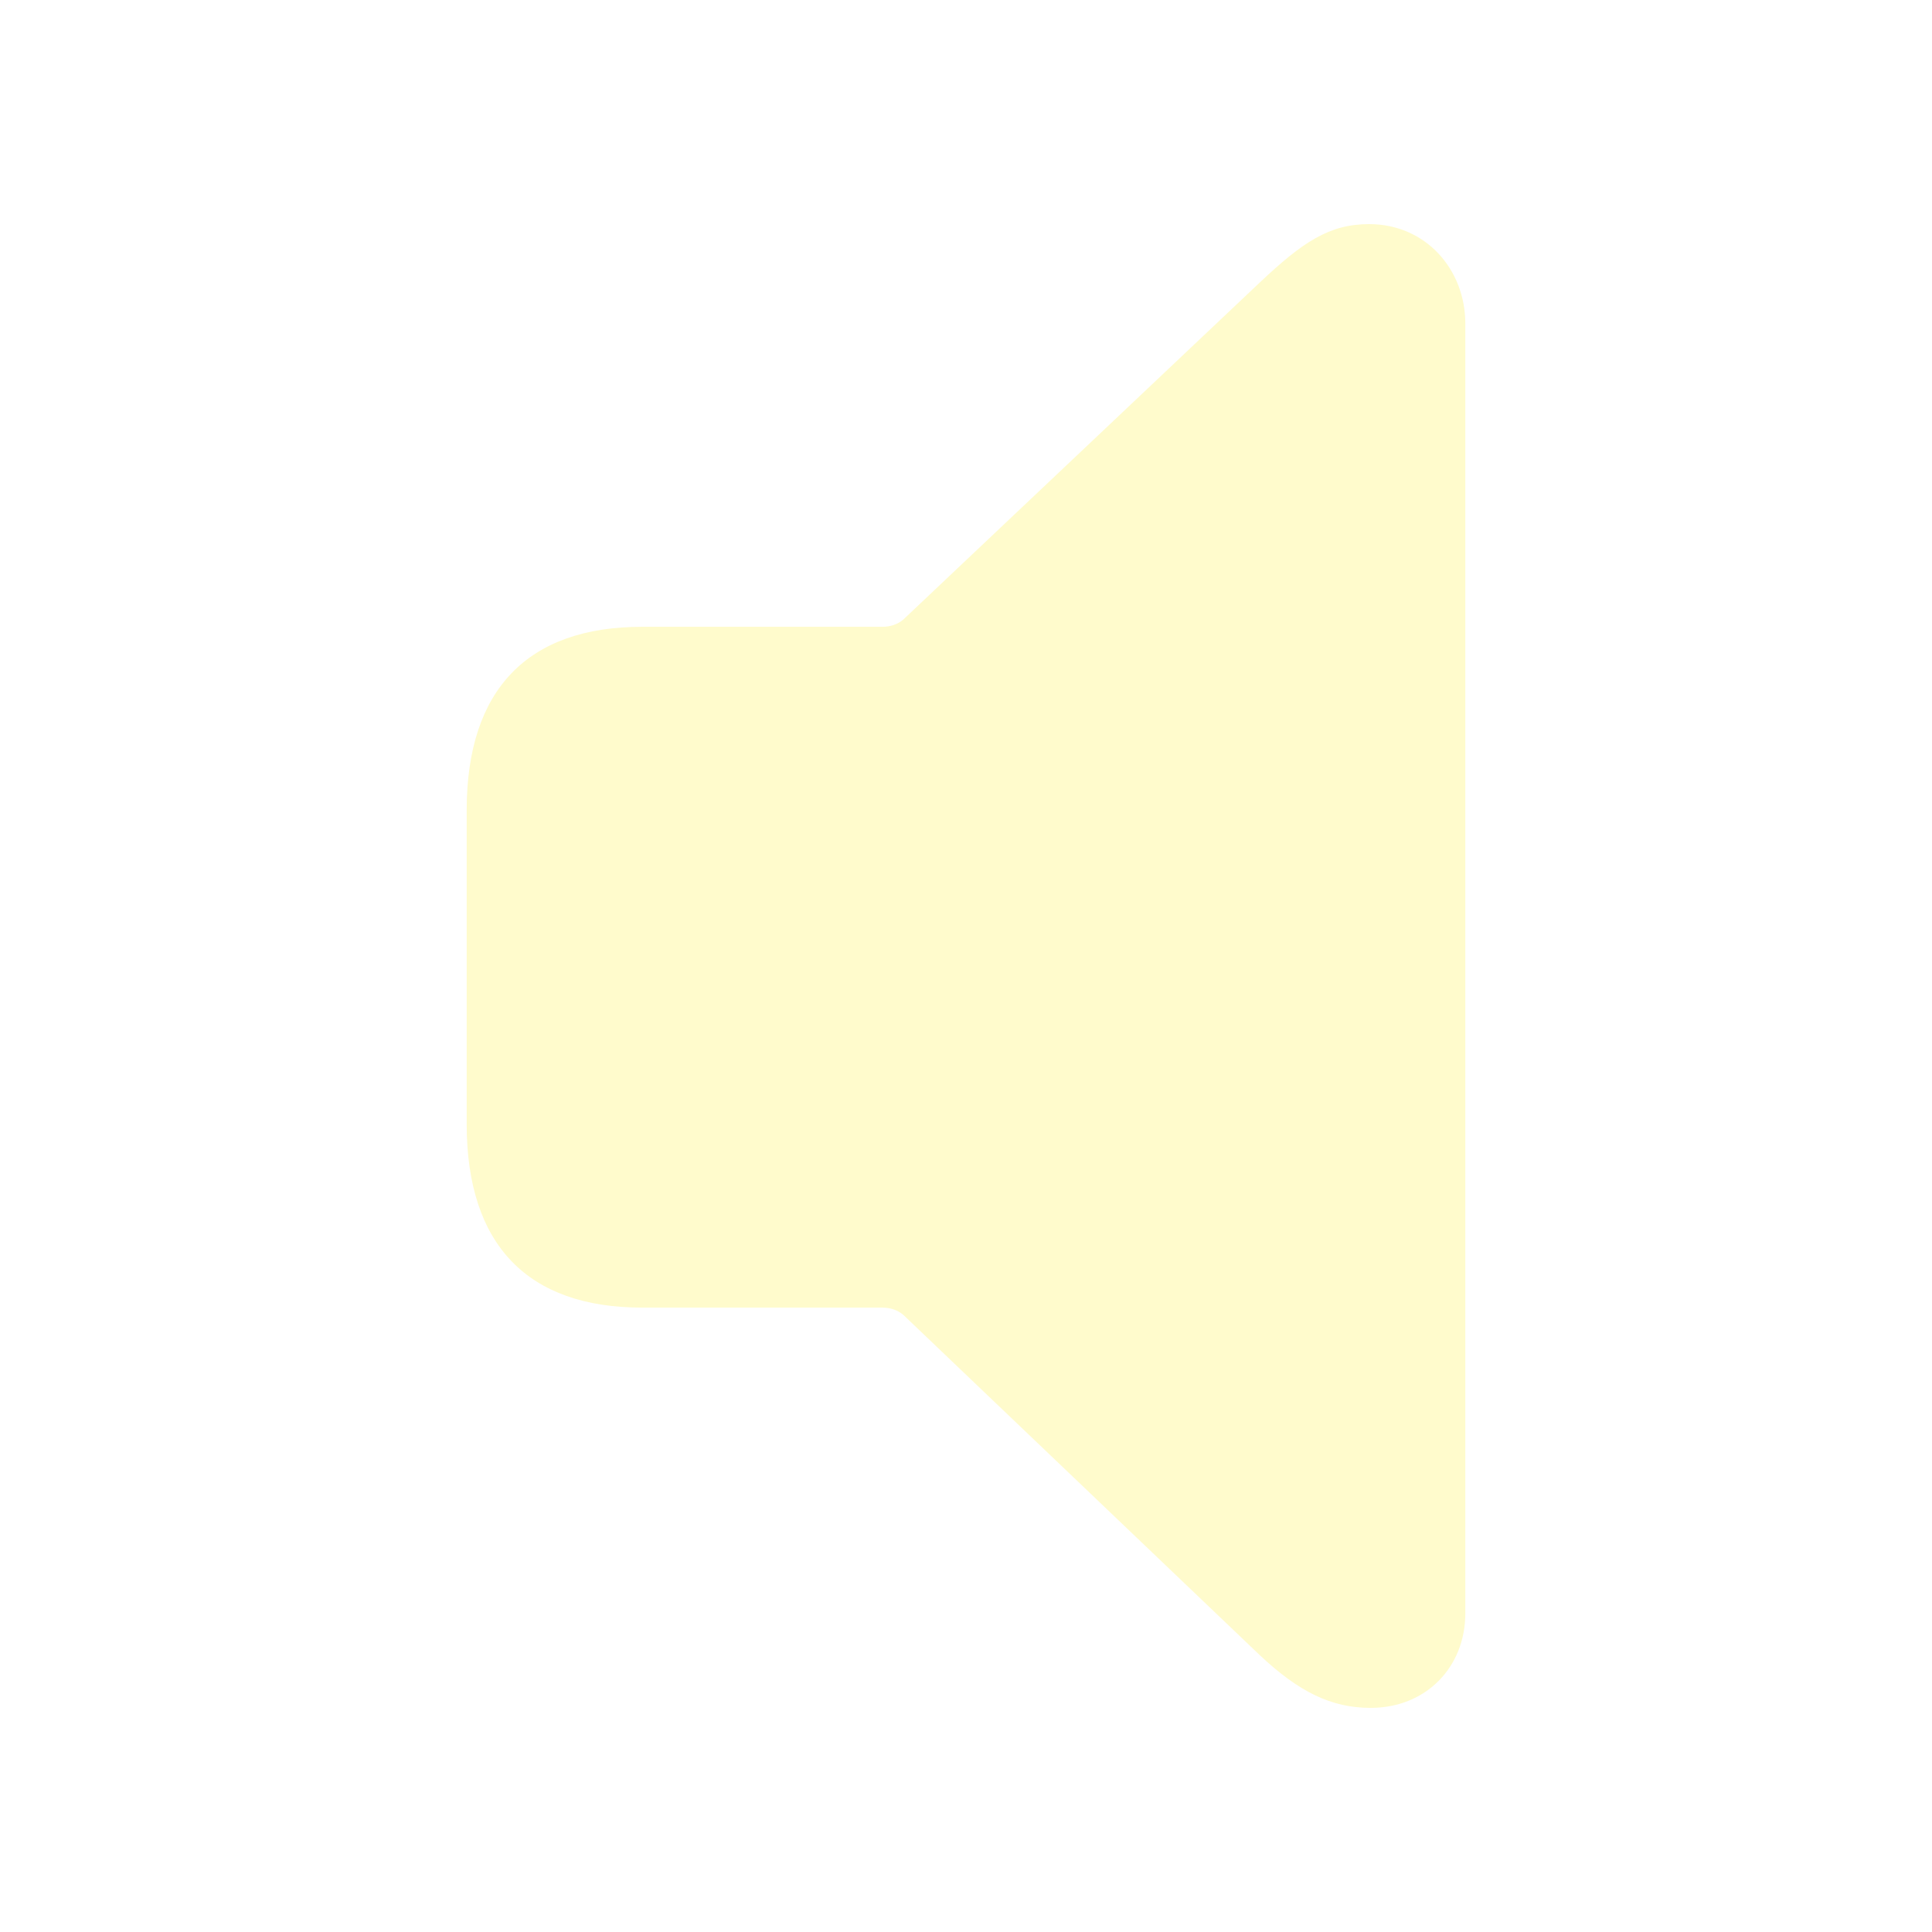
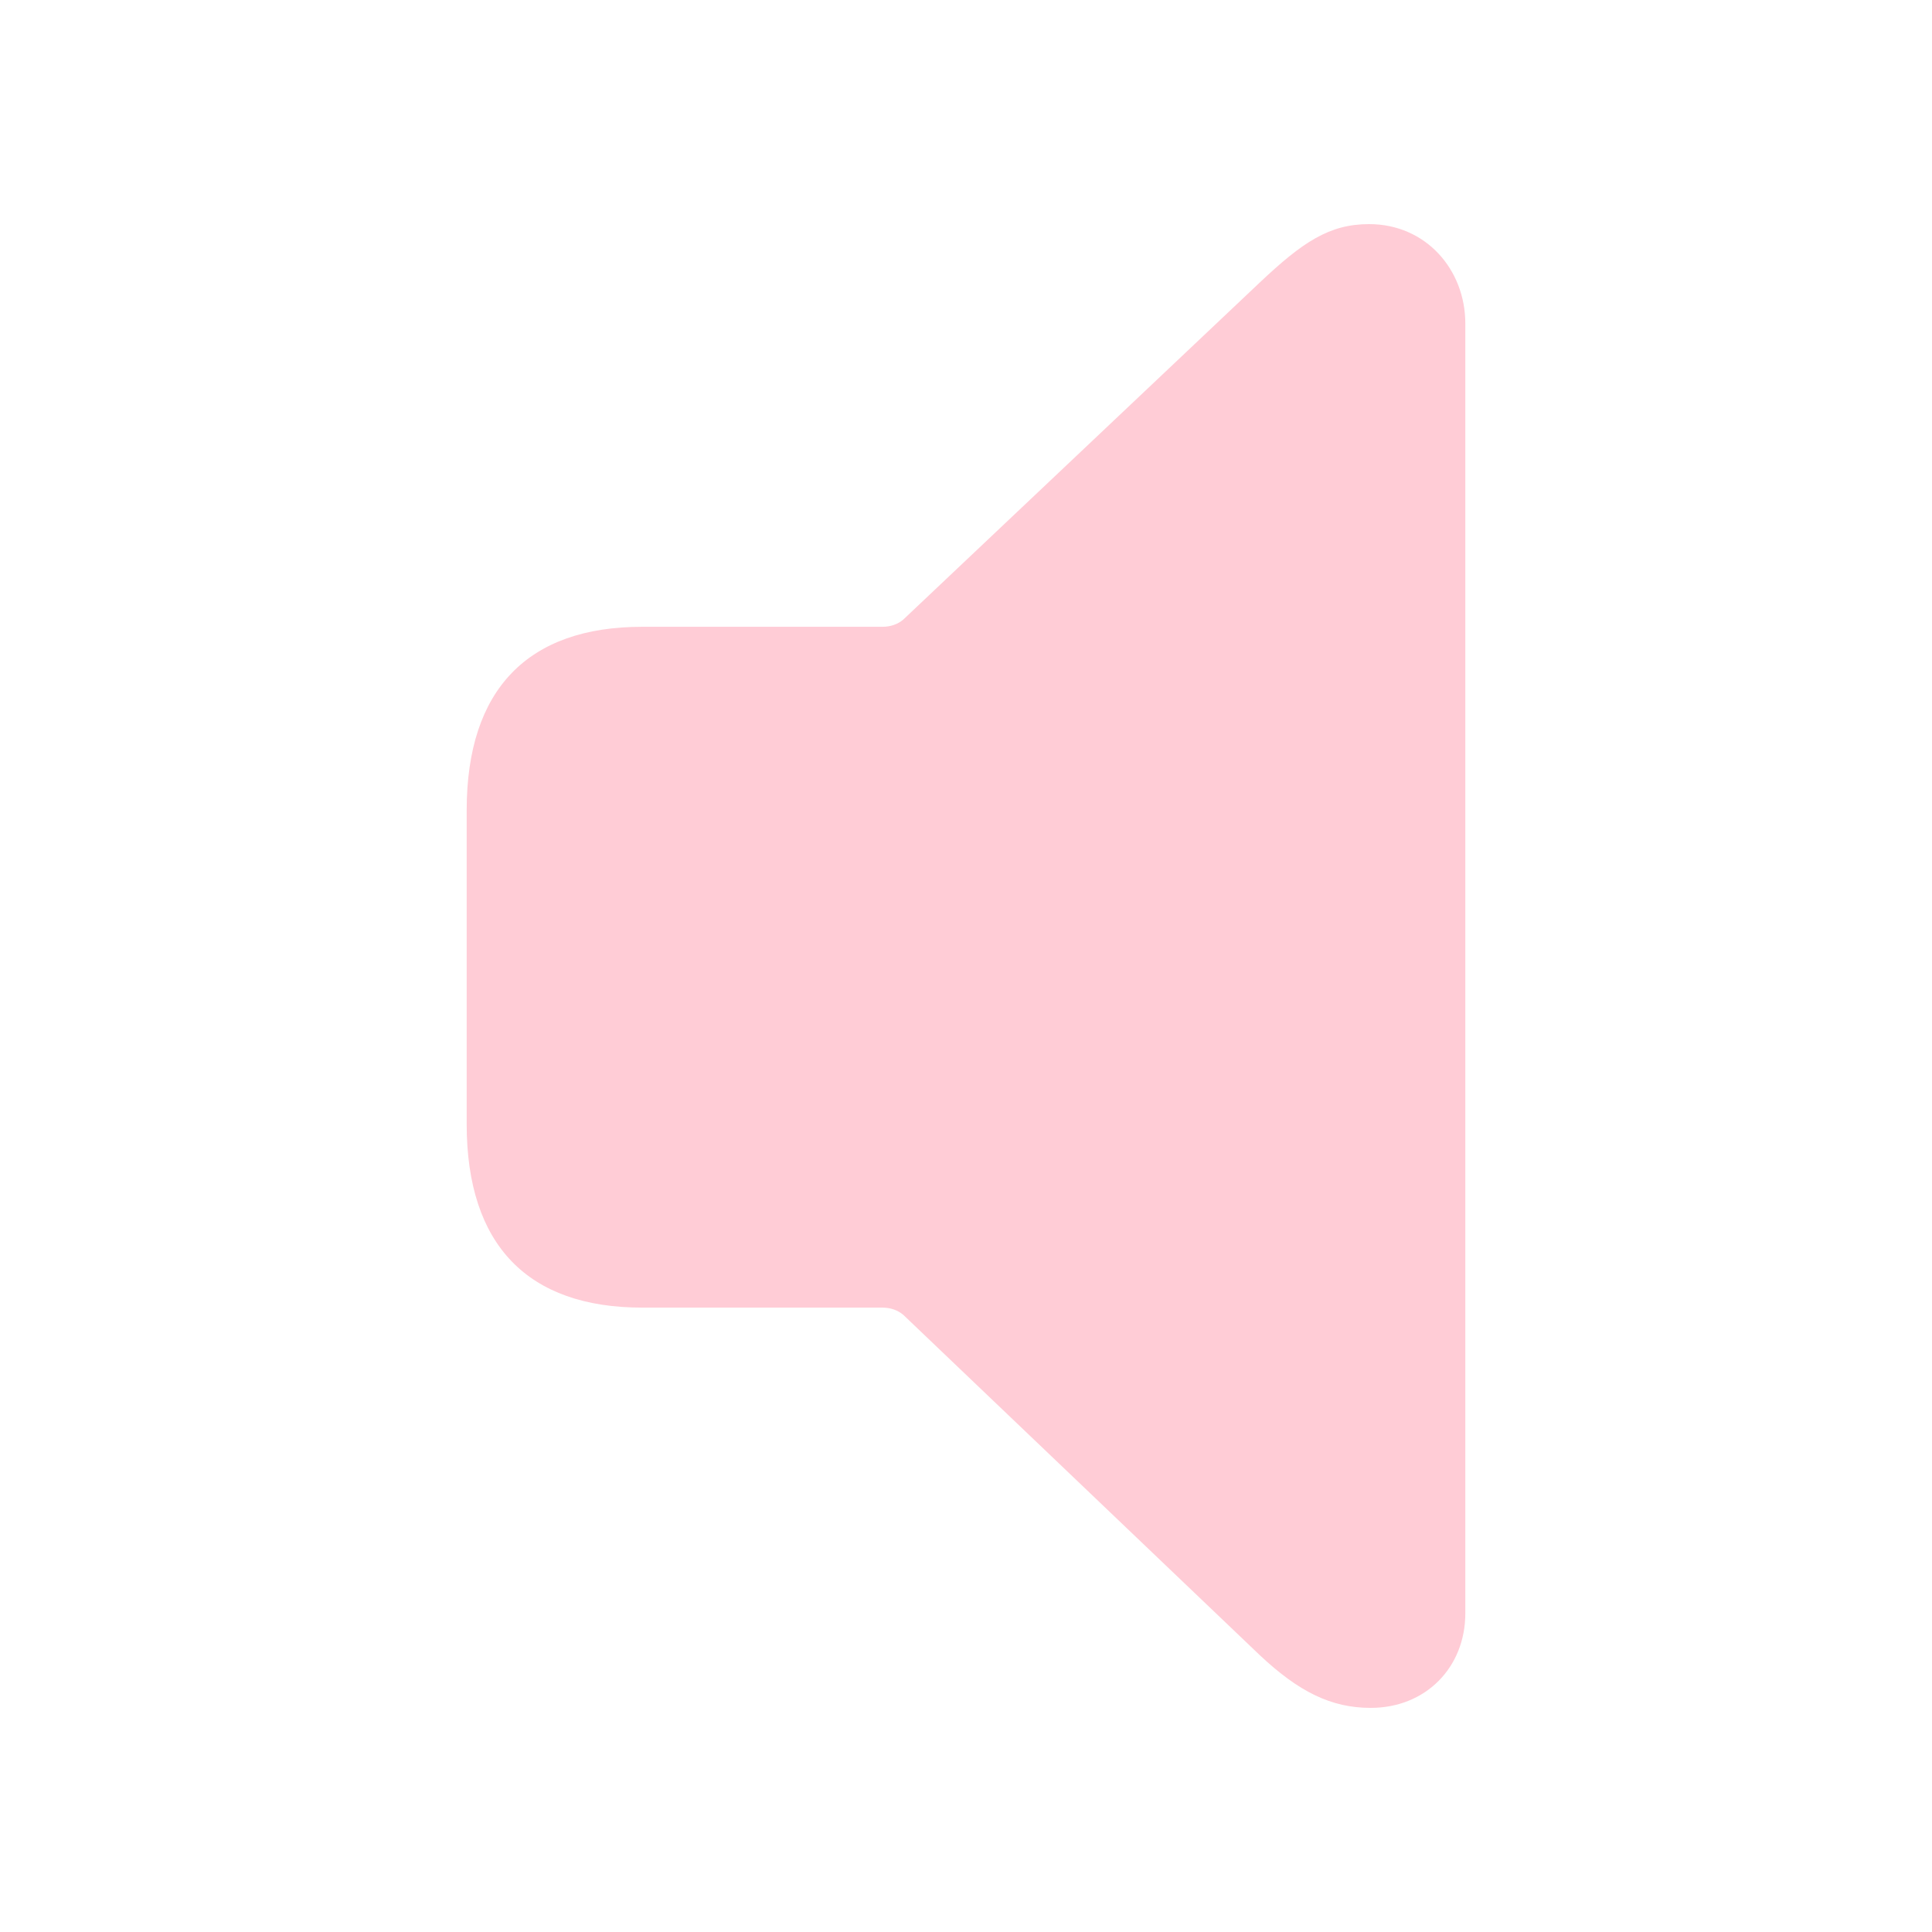
- <svg fill="#FFFBCC" width="120px" height="120px" viewBox="0 0 56 56">
+ <svg fill="#FFCCD6" width="120px" height="120px" viewBox="0 0 56 56">
  <path d="M 39.73 49.504 C 41.324 49.504 42.473 48.332 42.473 46.762 L 42.473 9.379 C 42.473 7.809 41.324 6.496 39.684 6.496 C 38.535 6.496 37.762 7.012 36.52 8.184 L 26.184 17.957 C 26.02 18.098 25.809 18.168 25.574 18.168 L 18.613 18.168 C 15.309 18.168 13.527 19.973 13.527 23.488 L 13.527 32.582 C 13.527 36.098 15.309 37.902 18.613 37.902 L 25.574 37.902 C 25.809 37.902 26.02 37.973 26.184 38.113 L 36.52 47.98 C 37.645 49.035 38.582 49.504 39.73 49.504 Z" />
</svg>
